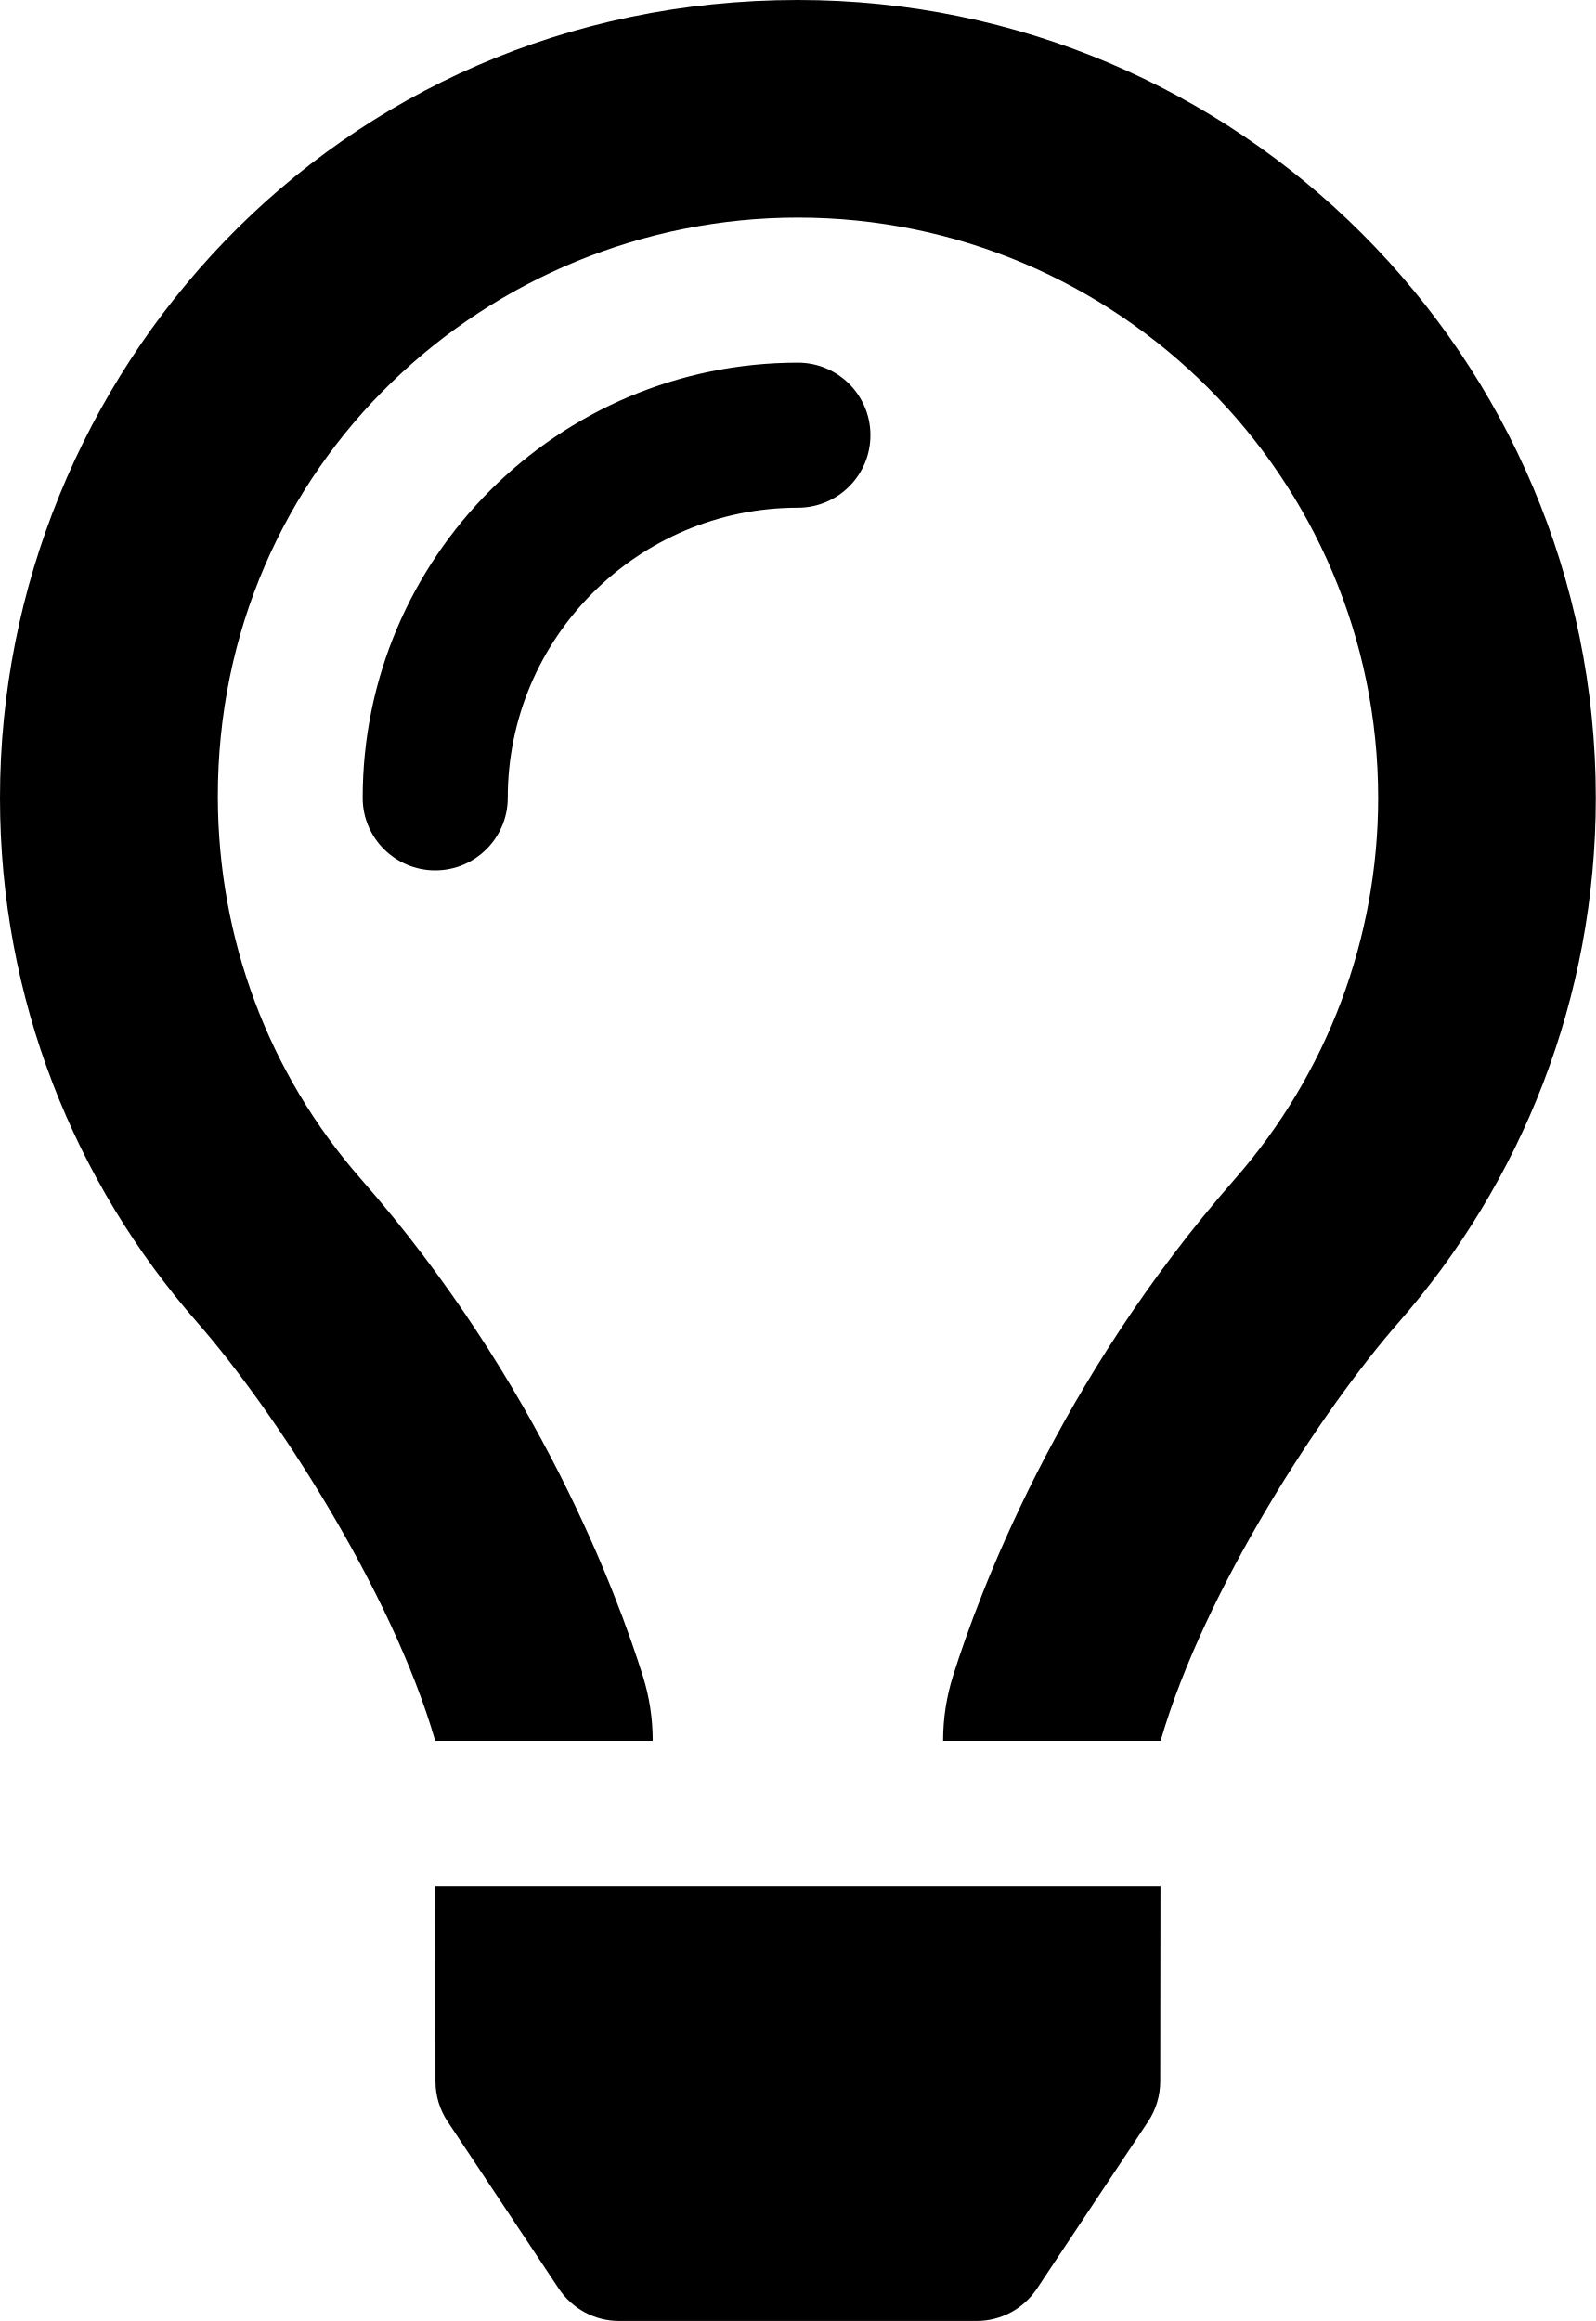
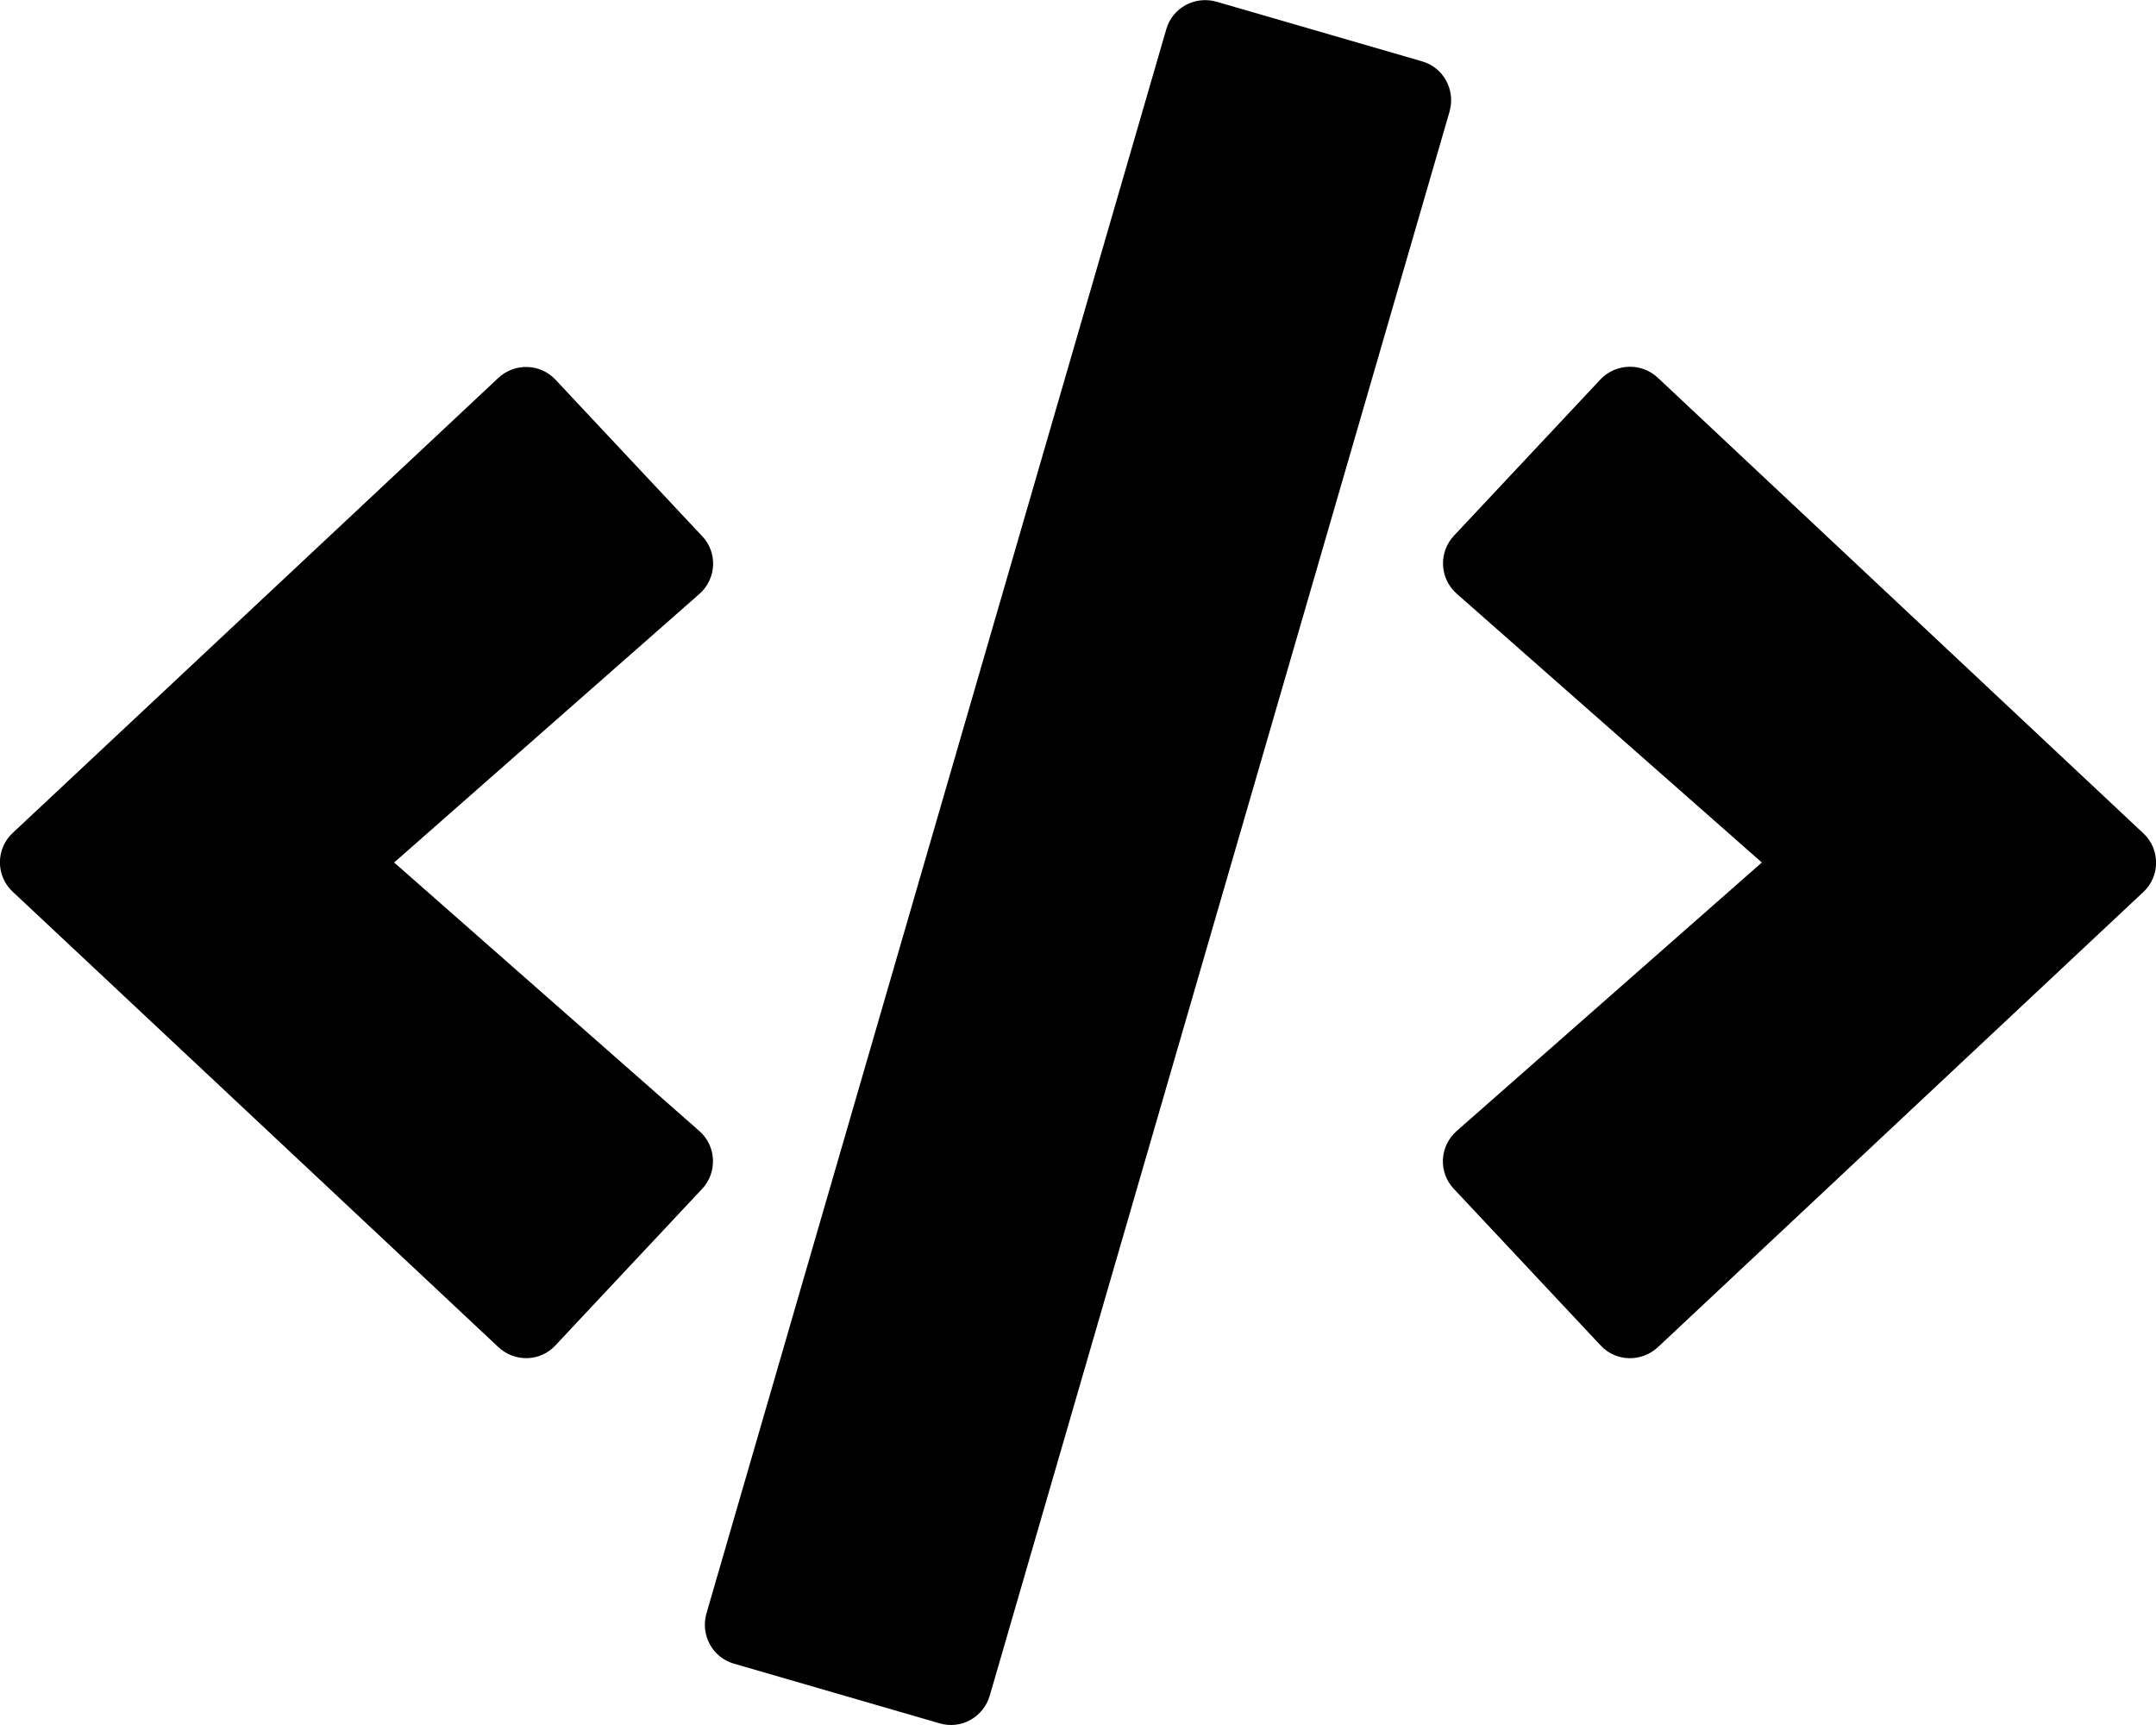
- <svg xmlns="http://www.w3.org/2000/svg" aria-hidden="true" focusable="false" data-prefix="far" data-icon="lightbulb" class="svg-inline--fa fa-lightbulb fa-w-11" role="img" viewBox="0 0 352 512">
-   <path fill="currentColor" d="M176 80c-52.94 0-96 43.06-96 96 0 8.84 7.16 16 16 16s16-7.16 16-16c0-35.3 28.72-64 64-64 8.84 0 16-7.16 16-16s-7.16-16-16-16zM96.06 459.17c0 3.15.93 6.22 2.68 8.84l24.51 36.84c2.97 4.46 7.97 7.14 13.32 7.14h78.85c5.36 0 10.36-2.68 13.32-7.14l24.51-36.84c1.74-2.62 2.67-5.7 2.68-8.84l.05-43.18H96.02l.04 43.18zM176 0C73.72 0 0 82.97 0 176c0 44.37 16.45 84.85 43.56 115.78 16.64 18.99 42.74 58.8 52.42 92.16v.06h48v-.12c-.01-4.77-.72-9.51-2.15-14.07-5.59-17.81-22.82-64.77-62.17-109.67-20.54-23.43-31.52-53.15-31.61-84.14-.2-73.64 59.67-128 127.95-128 70.58 0 128 57.42 128 128 0 30.97-11.24 60.85-31.65 84.14-39.11 44.61-56.42 91.47-62.1 109.46a47.507 47.507 0 0 0-2.22 14.3v.1h48v-.05c9.68-33.37 35.78-73.18 52.42-92.16C335.55 260.85 352 220.37 352 176 352 78.8 273.2 0 176 0z" />
+ <svg xmlns="http://www.w3.org/2000/svg" viewBox="0 0 640 512">
+   <path d="M278.9 511.5l-61-17.7c-6.4-1.8-10-8.5-8.2-14.9L346.2 8.7c1.8-6.4 8.5-10 14.9-8.2l61 17.7c6.4 1.8 10 8.5 8.2 14.9L293.8 503.3c-1.9 6.4-8.5 10.1-14.9 8.2zm-114-112.2l43.5-46.4c4.6-4.9 4.3-12.7-.8-17.2L117 256l90.6-79.7c5.1-4.5 5.5-12.3.8-17.2l-43.5-46.4c-4.5-4.8-12.1-5.1-17-.5L3.8 247.2c-5.1 4.7-5.1 12.8 0 17.5l144.1 135.1c4.9 4.6 12.5 4.4 17-.5zm327.2.6l144.1-135.1c5.1-4.7 5.1-12.8 0-17.5L492.1 112.1c-4.8-4.5-12.4-4.3-17 .5L431.6 159c-4.6 4.9-4.3 12.7.8 17.2L523 256l-90.6 79.7c-5.1 4.5-5.5 12.3-.8 17.2l43.5 46.4c4.5 4.9 12.1 5.1 17 .6z" />
</svg>
